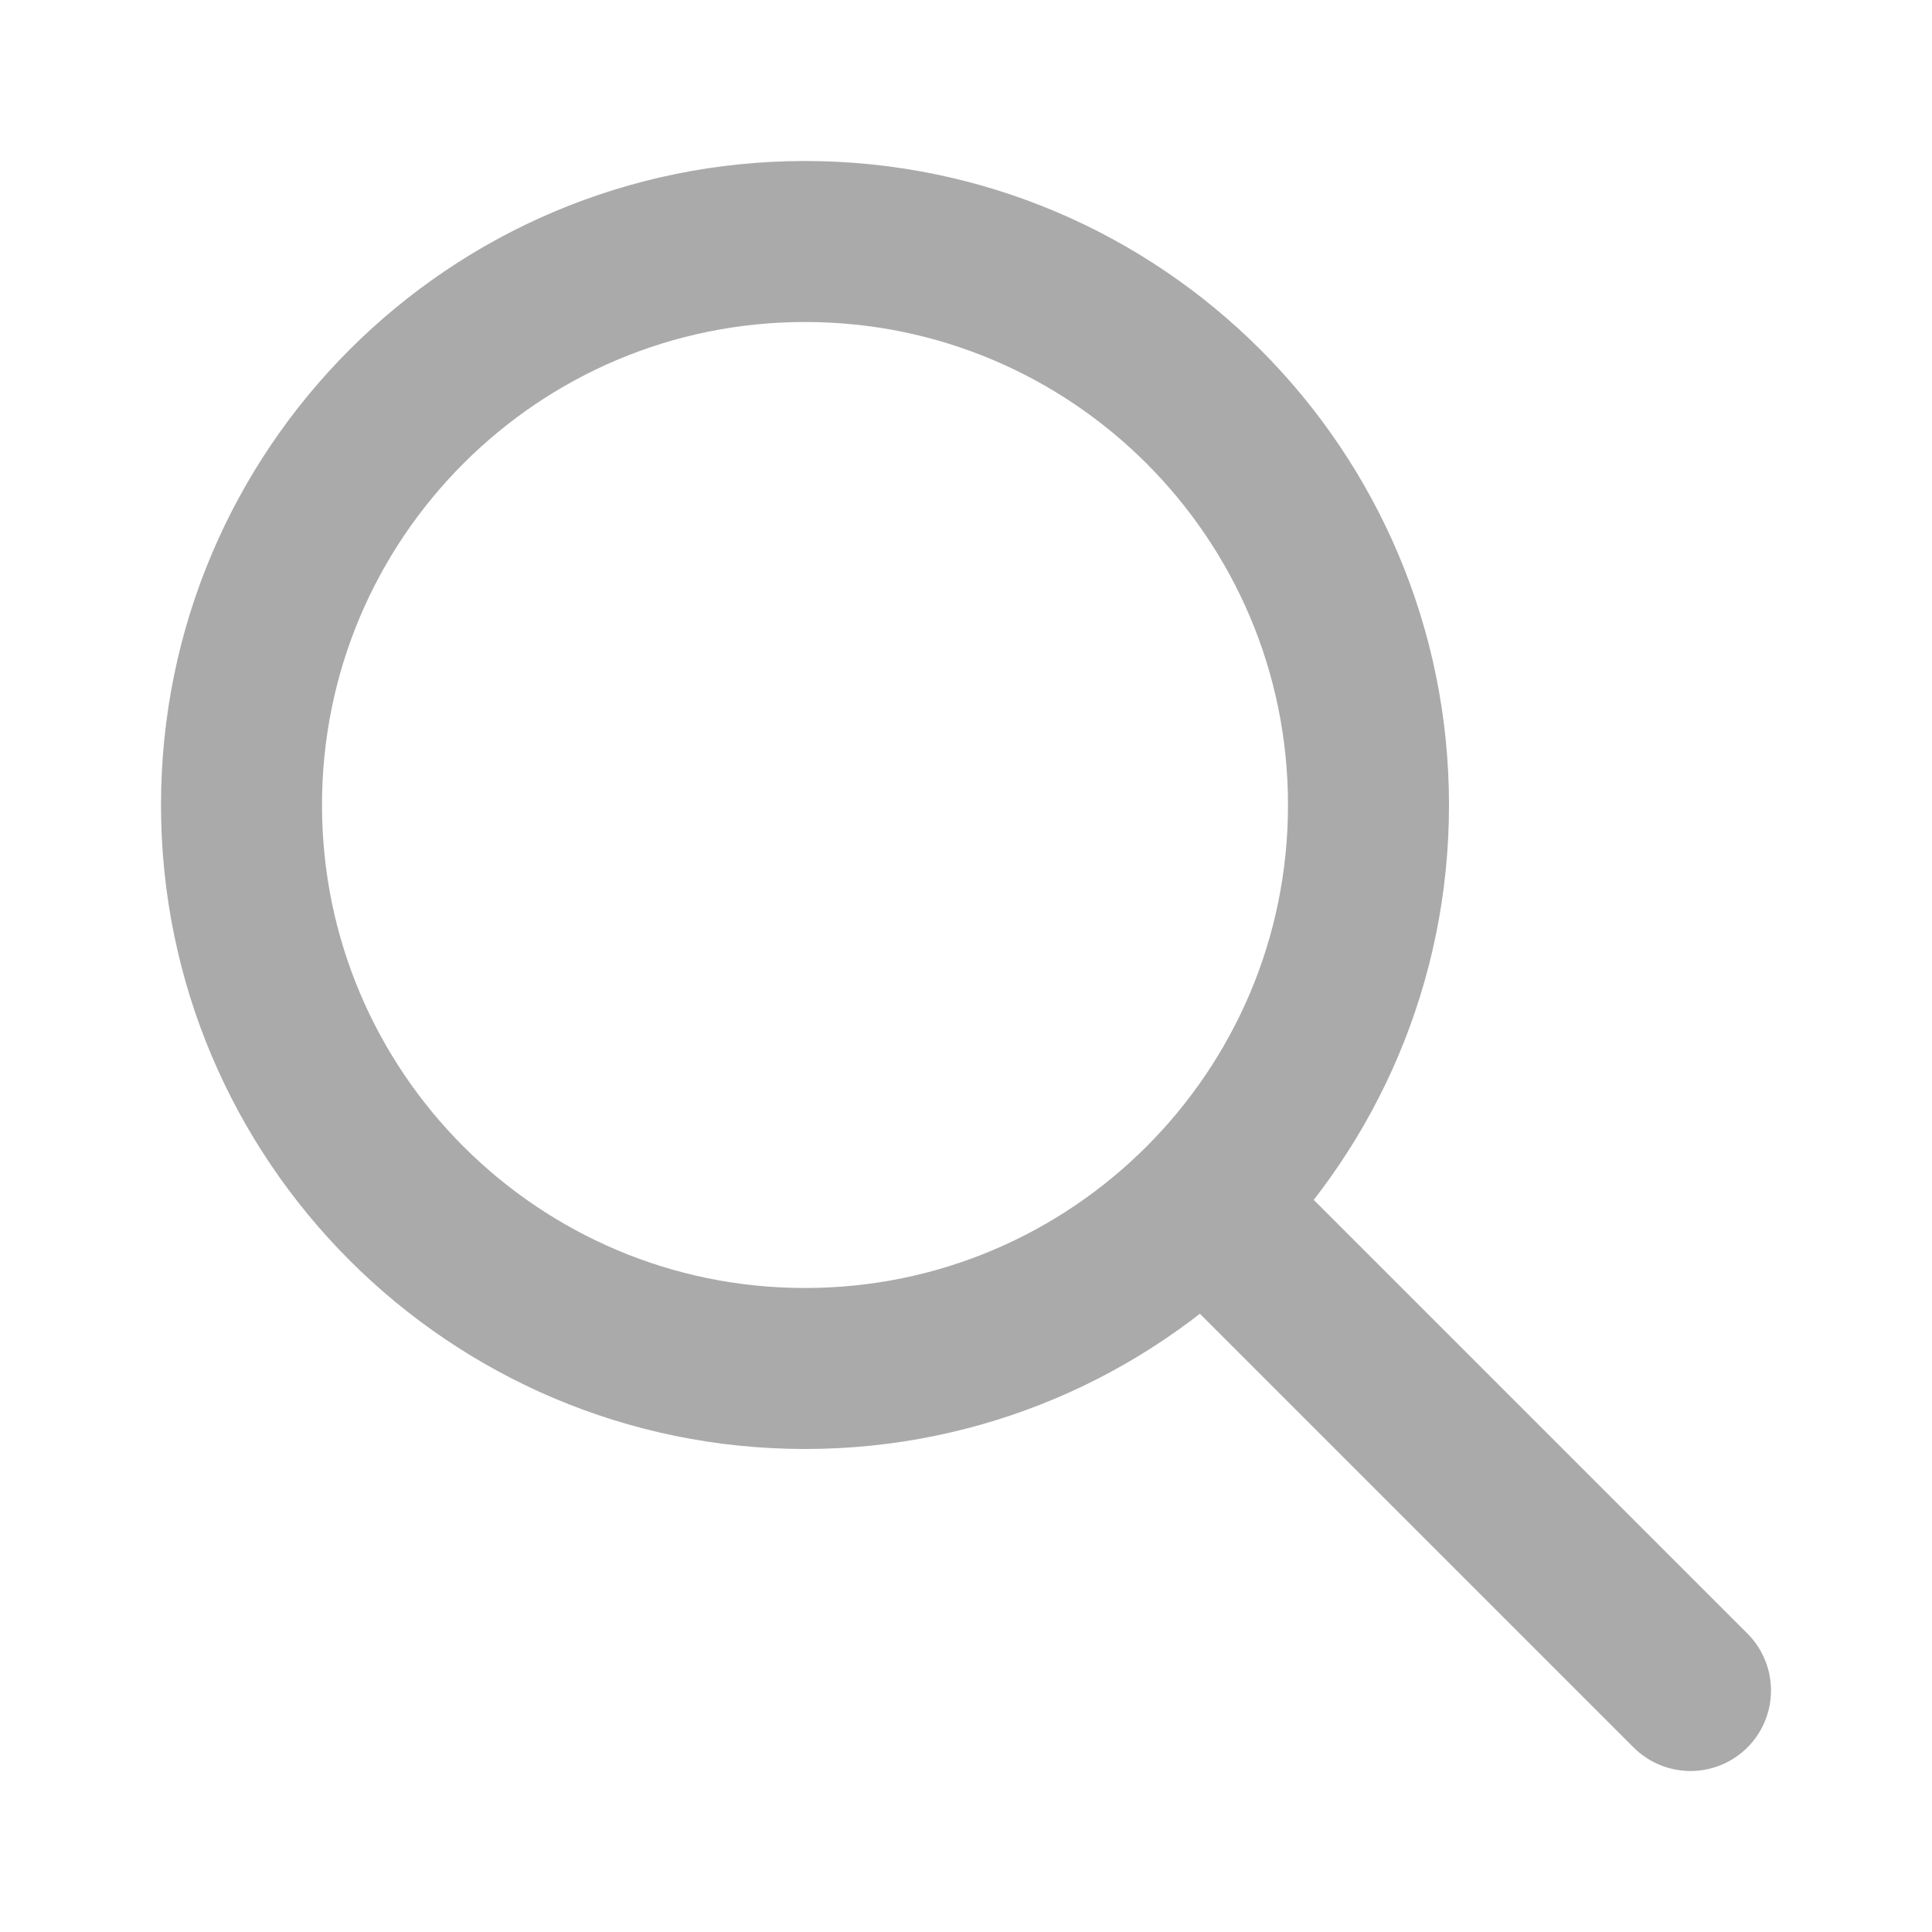
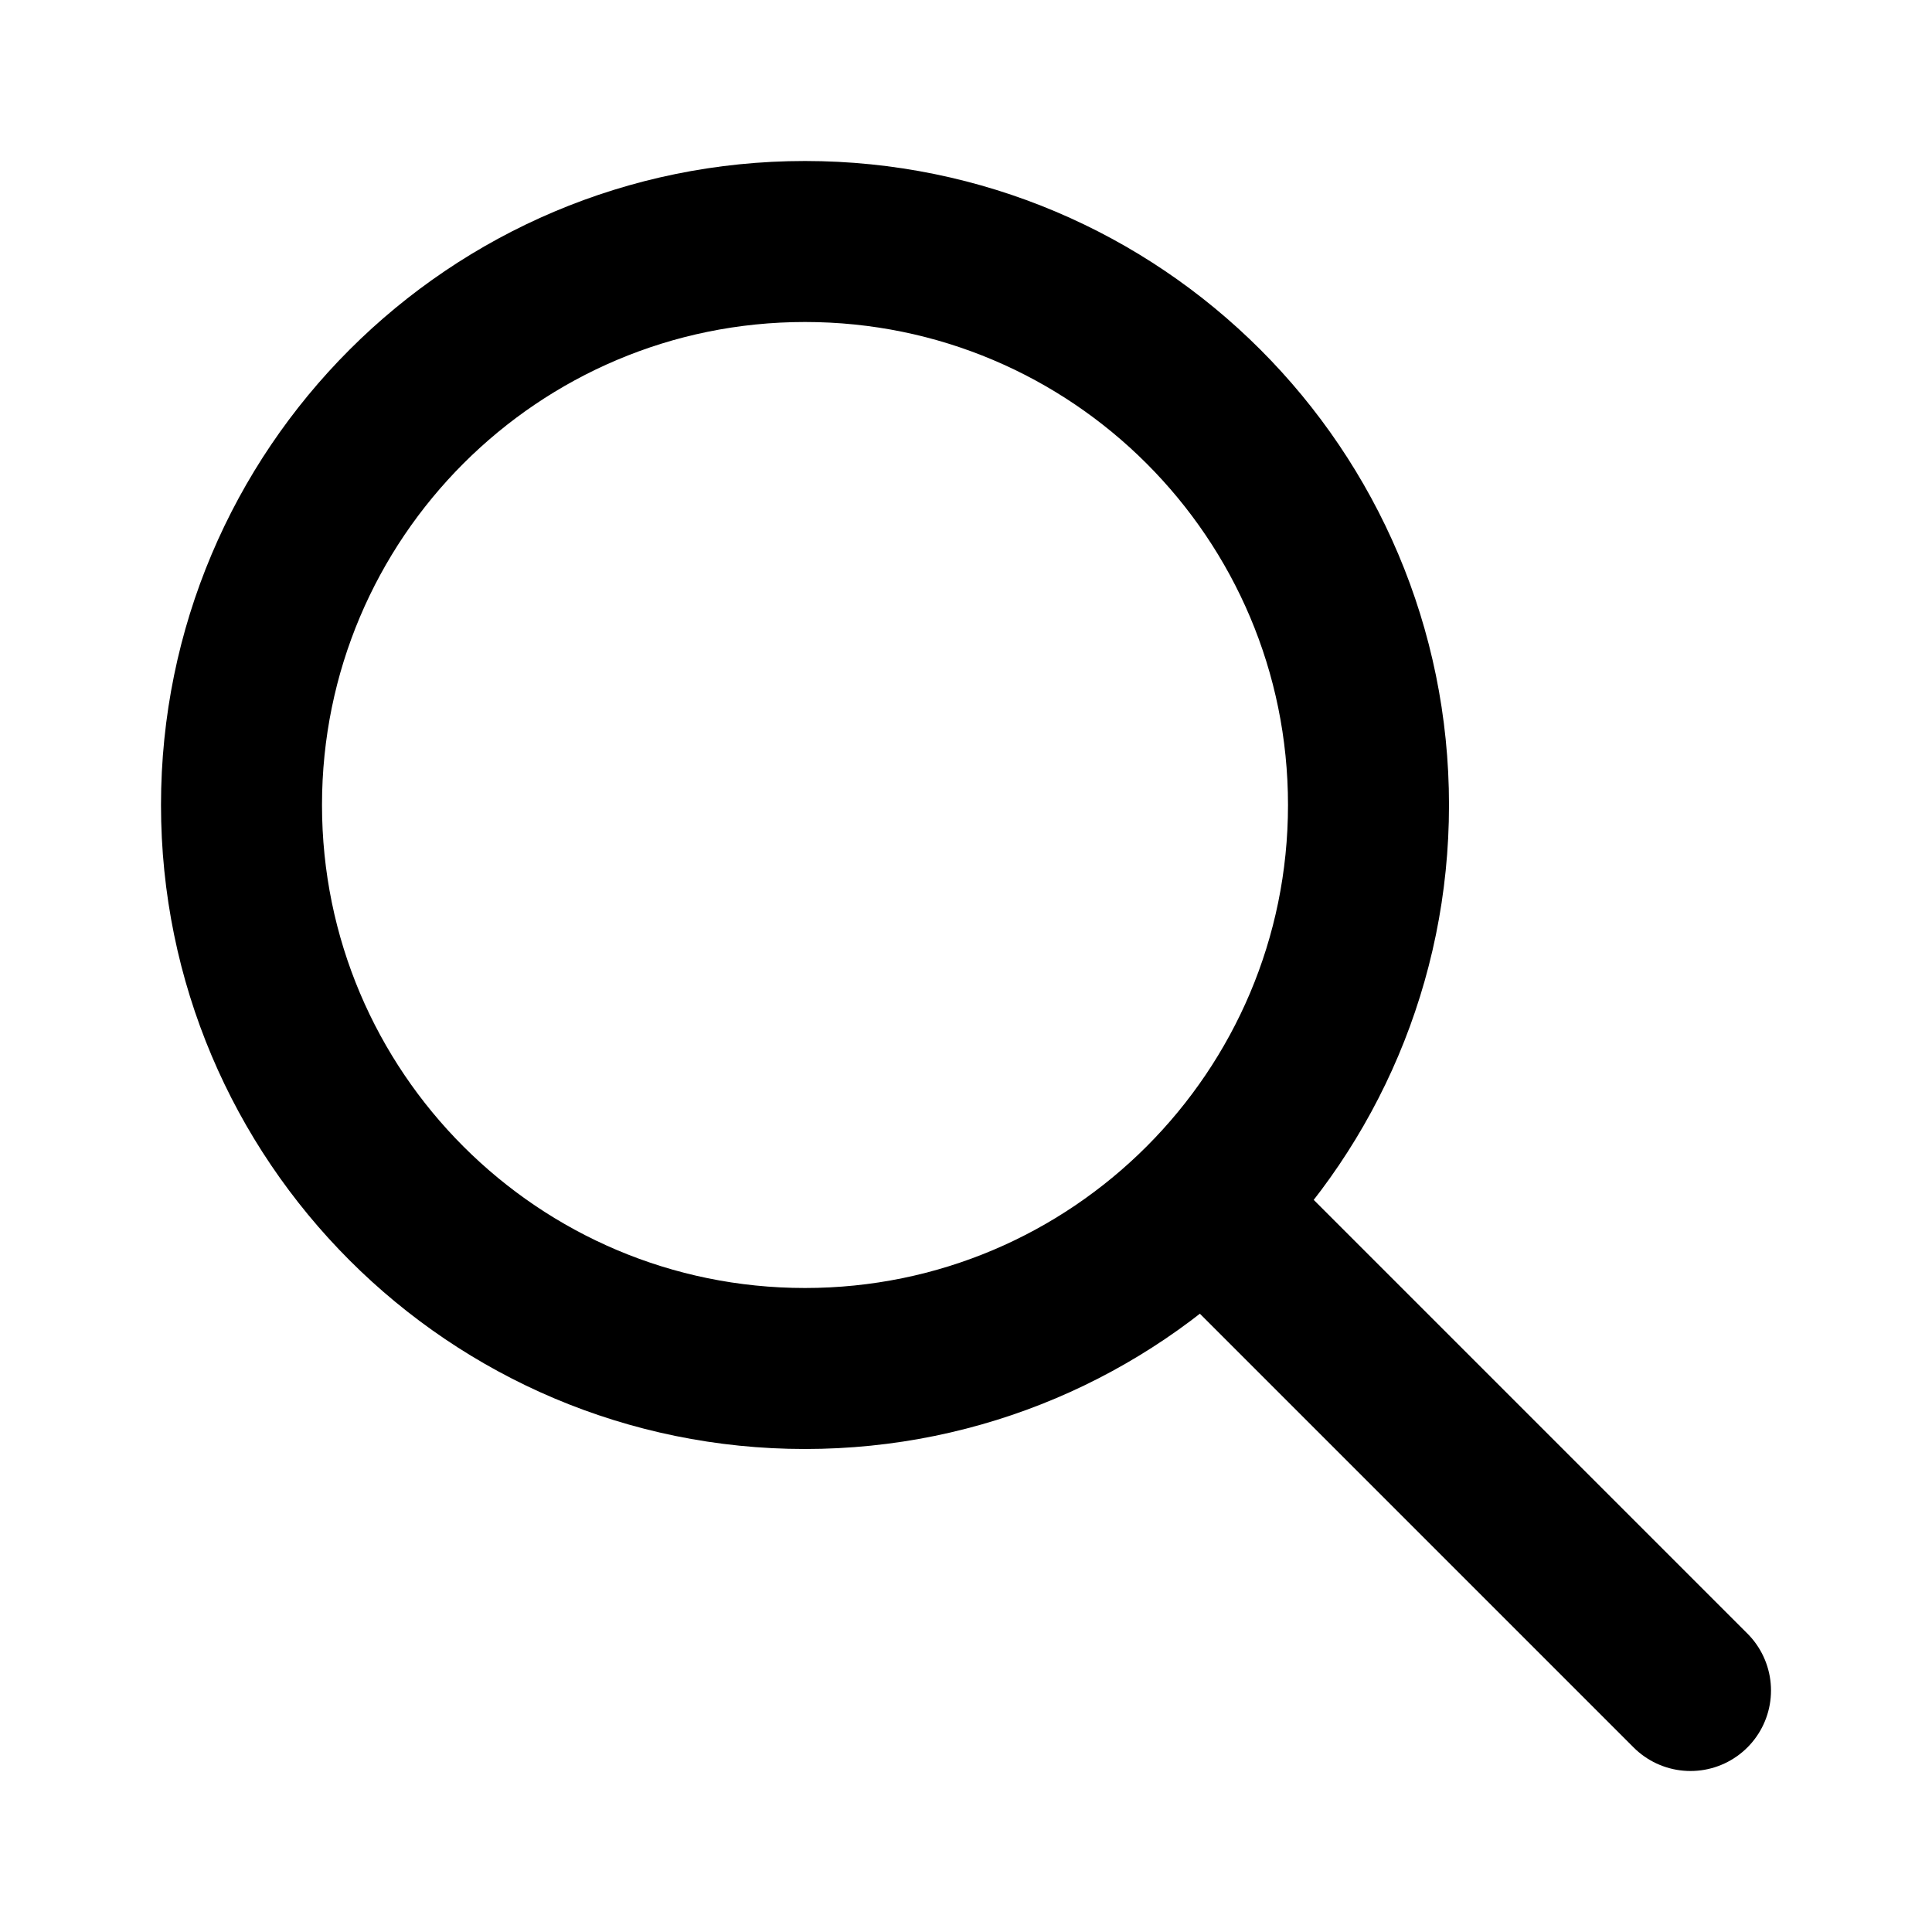
- <svg xmlns="http://www.w3.org/2000/svg" width="24" height="24" viewBox="0 0 24 24" fill="none" stroke="#aaa" stroke-width="2" stroke-linecap="round" stroke-linejoin="round">
+ <svg xmlns="http://www.w3.org/2000/svg" width="24" height="24" viewBox="0 0 24 24" fill="none" stroke="currentColor" stroke-width="2" stroke-linecap="round" stroke-linejoin="round">
  <path d="M10 10m-7 0a7 7 0 1 0 14 0a7 7 0 1 0 -14 0" />
  <path d="M21 21l-6 -6" />
</svg>
